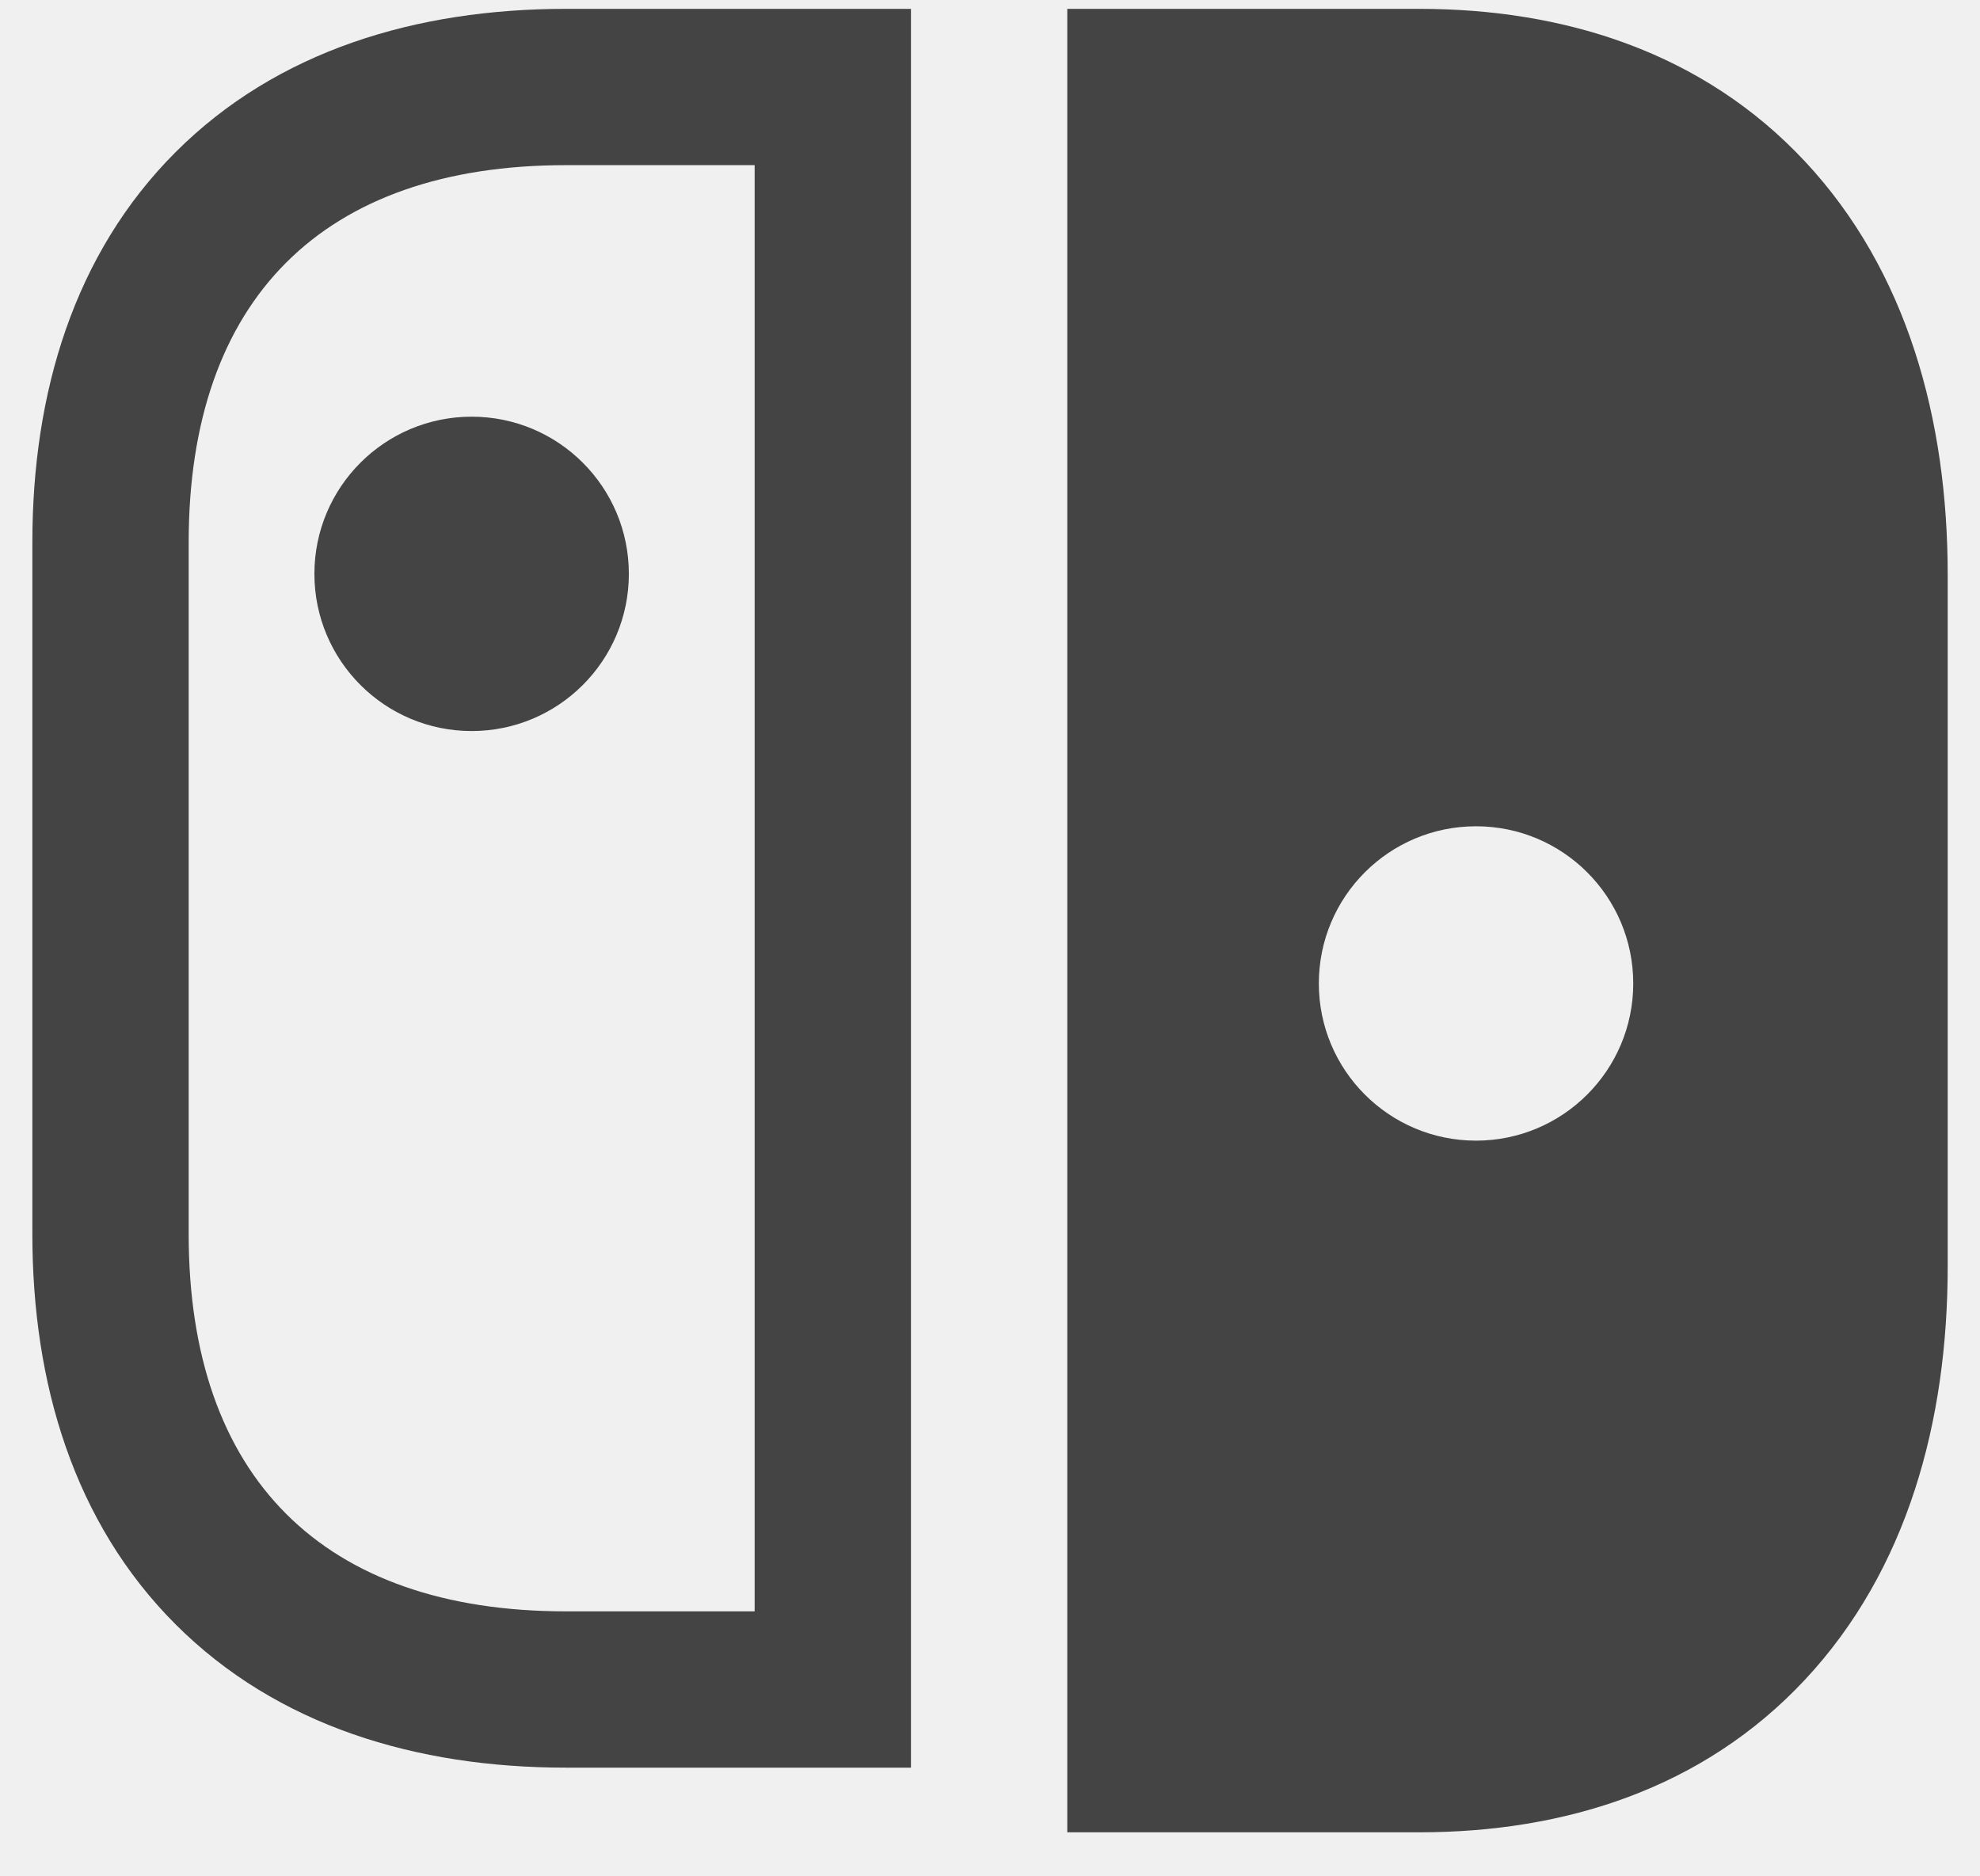
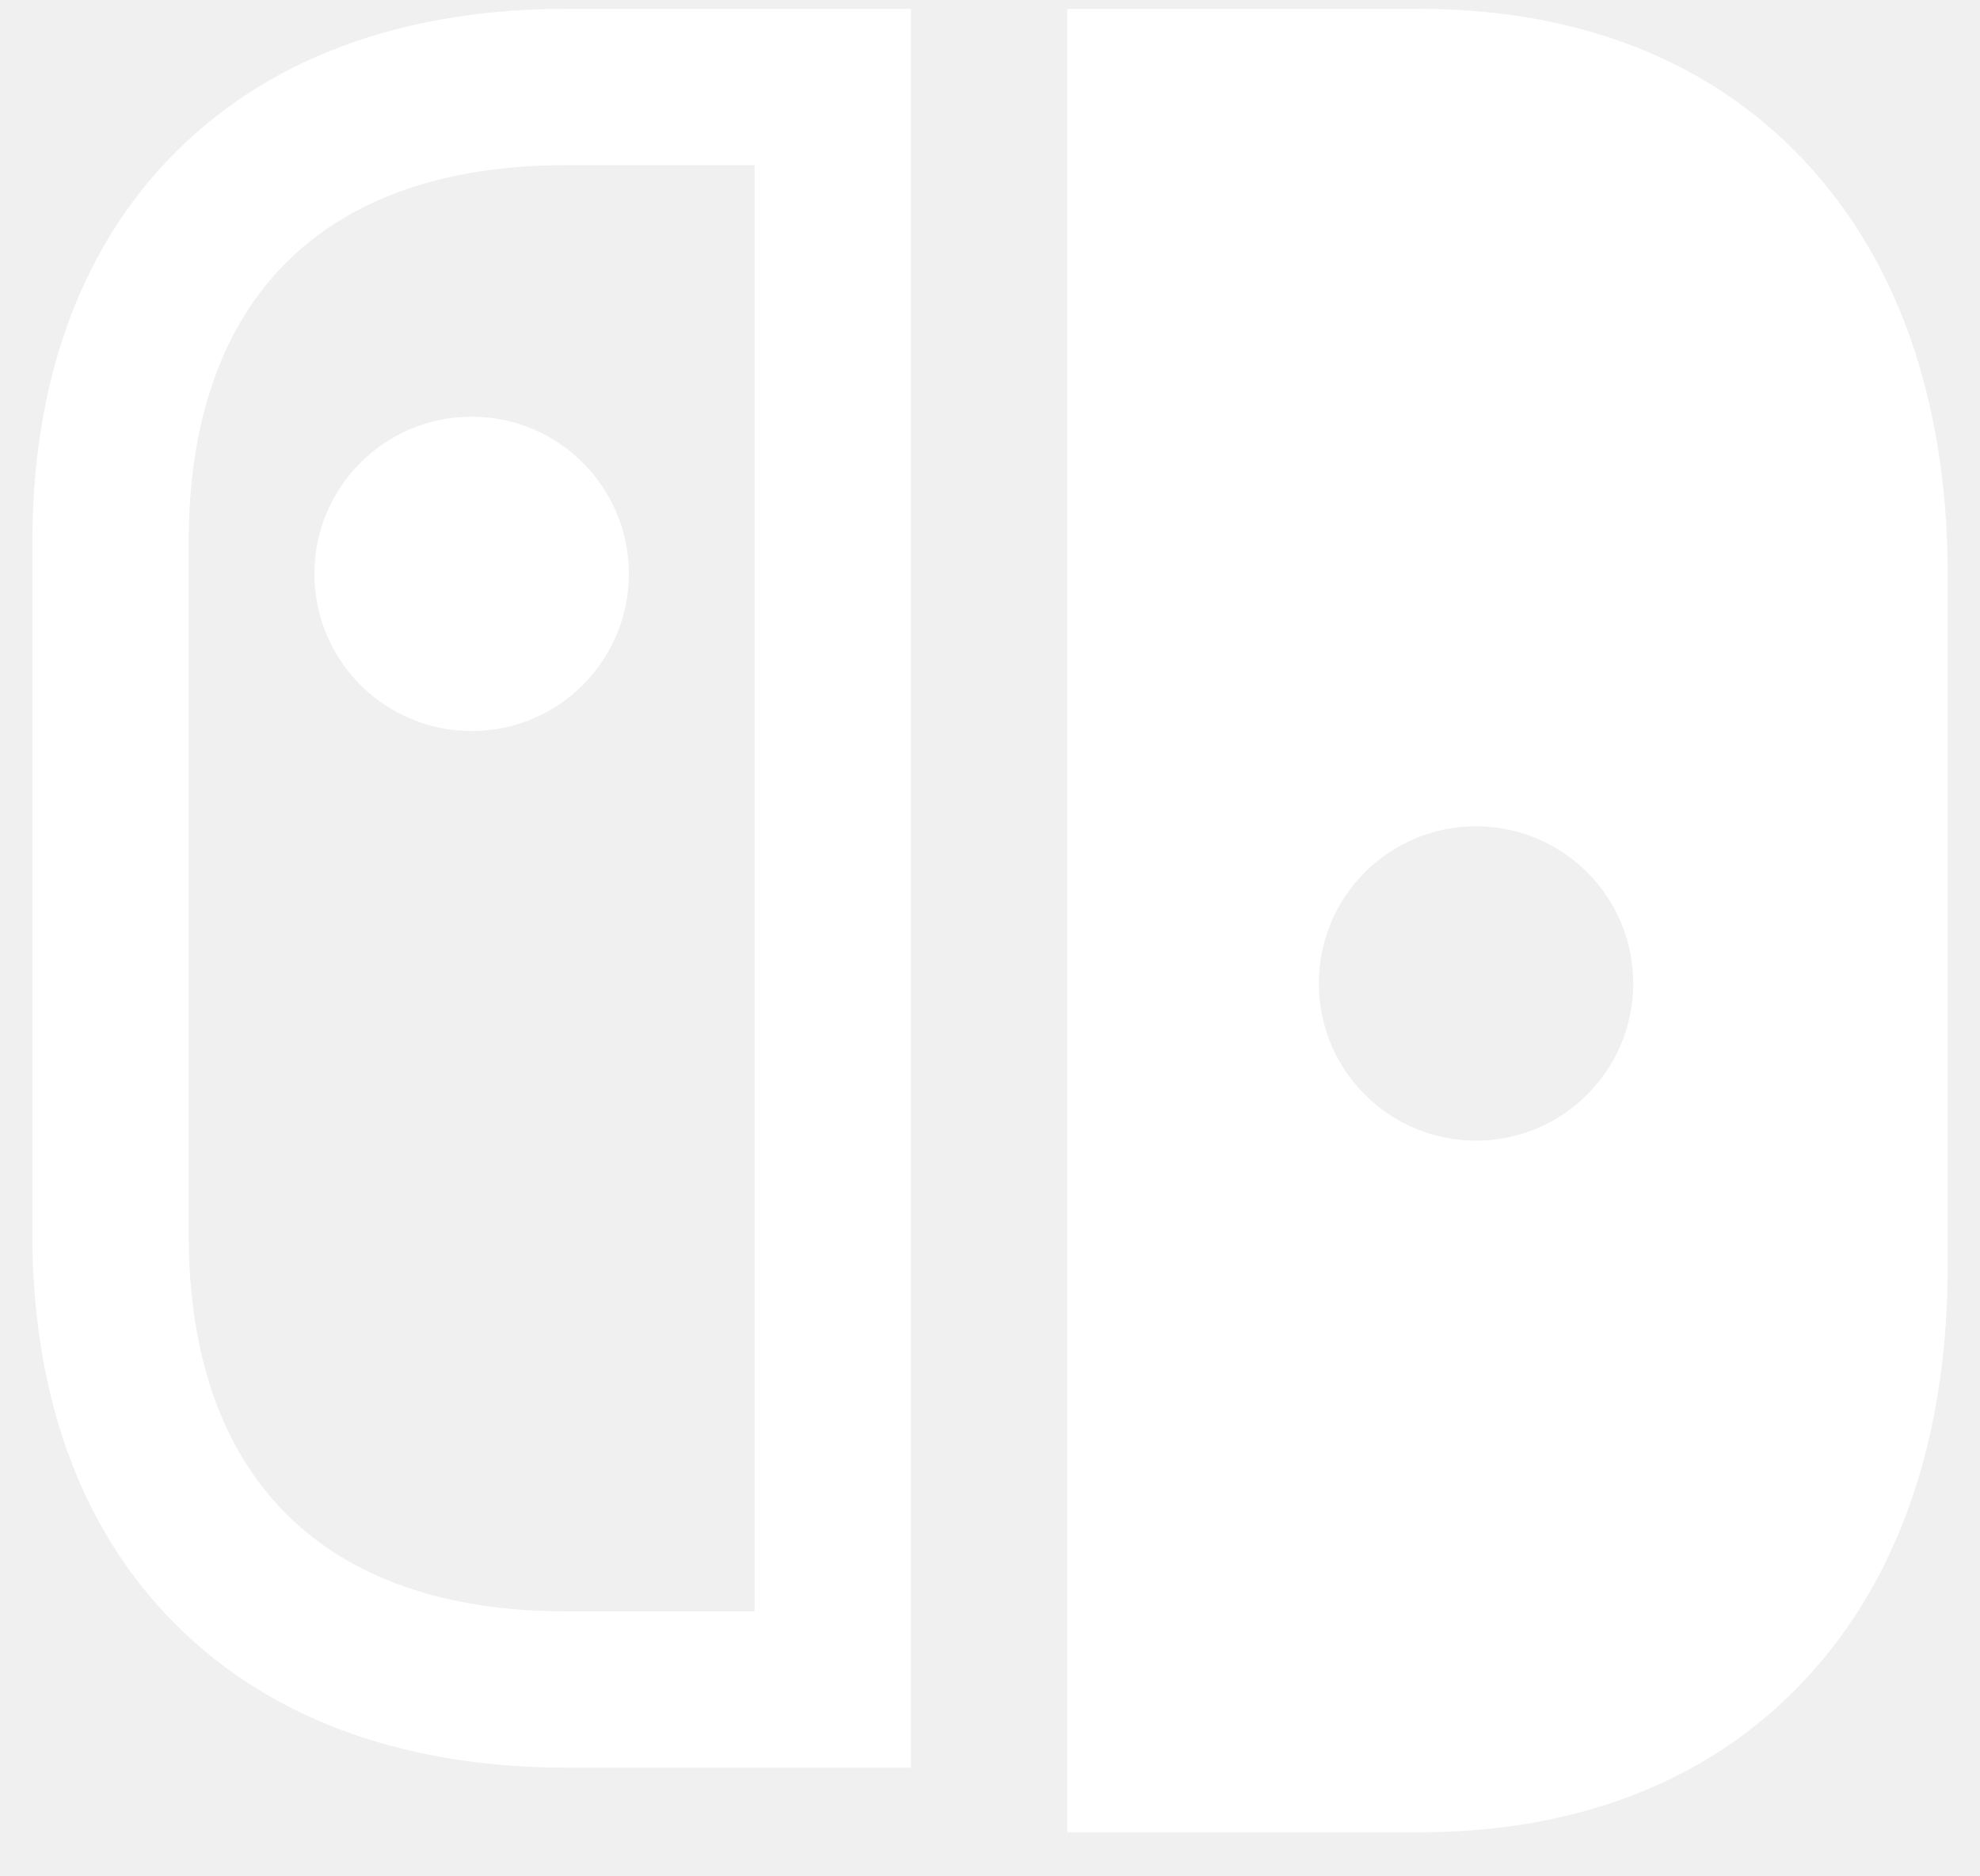
<svg xmlns="http://www.w3.org/2000/svg" width="38" height="36" viewBox="0 0 38 36" fill="none">
  <g id="Group 88">
-     <path id="Union" fill-rule="evenodd" clip-rule="evenodd" d="M17.483 3.17V0.17H14.483H10.862C7.991 0.17 5.319 0.971 3.37 2.92C1.421 4.869 0.621 7.541 0.621 10.411V23.687C0.621 26.558 1.421 29.23 3.37 31.179C5.319 33.128 7.991 33.929 10.862 33.929H14.483H17.483V30.929V3.17ZM3.621 10.411C3.621 5.746 6.196 3.17 10.862 3.17H11.483H14.483V6.17V27.929V30.929H11.483H10.862C6.196 30.929 3.621 28.353 3.621 23.687V10.411ZM9.052 14.032C10.718 14.032 12.069 12.681 12.069 11.015C12.069 9.348 10.718 7.998 9.052 7.998C7.385 7.998 6.034 9.348 6.034 11.015C6.034 12.681 7.385 14.032 9.052 14.032Z" fill="#444444" />
-     <path id="Subtract" fill-rule="evenodd" clip-rule="evenodd" d="M20.483 0.17L20.483 35.17H27.241C30.025 35.17 32.685 34.337 34.643 32.239C36.602 30.14 37.38 27.29 37.38 24.308L37.38 11.032C37.38 8.05 36.602 5.2 34.643 3.101C32.685 1.003 30.025 0.17 27.241 0.17H20.483ZM28.328 15.86C26.661 15.86 25.311 17.21 25.311 18.877C25.311 20.543 26.661 21.894 28.328 21.894C29.994 21.894 31.345 20.543 31.345 18.877C31.345 17.21 29.994 15.86 28.328 15.86Z" fill="#444444" />
+     <path id="Union" fill-rule="evenodd" clip-rule="evenodd" d="M17.483 3.17V0.17H14.483H10.862C7.991 0.17 5.319 0.971 3.37 2.92C1.421 4.869 0.621 7.541 0.621 10.411V23.687C0.621 26.558 1.421 29.23 3.37 31.179C5.319 33.128 7.991 33.929 10.862 33.929H14.483H17.483V30.929V3.17ZM3.621 10.411C3.621 5.746 6.196 3.17 10.862 3.17H11.483H14.483V6.17V27.929V30.929H11.483H10.862C6.196 30.929 3.621 28.353 3.621 23.687V10.411ZM9.052 14.032C10.718 14.032 12.069 12.681 12.069 11.015C12.069 9.348 10.718 7.998 9.052 7.998C7.385 7.998 6.034 9.348 6.034 11.015C6.034 12.681 7.385 14.032 9.052 14.032Z" fill="white" />
+     <path id="Subtract" fill-rule="evenodd" clip-rule="evenodd" d="M20.483 0.17L20.483 35.17H27.241C30.025 35.17 32.685 34.337 34.643 32.239C36.602 30.14 37.38 27.29 37.38 24.308L37.38 11.032C37.38 8.05 36.602 5.2 34.643 3.101C32.685 1.003 30.025 0.17 27.241 0.17H20.483ZM28.328 15.86C26.661 15.86 25.311 17.21 25.311 18.877C25.311 20.543 26.661 21.894 28.328 21.894C29.994 21.894 31.345 20.543 31.345 18.877C31.345 17.21 29.994 15.86 28.328 15.86Z" fill="white" />
  </g>
</svg>
